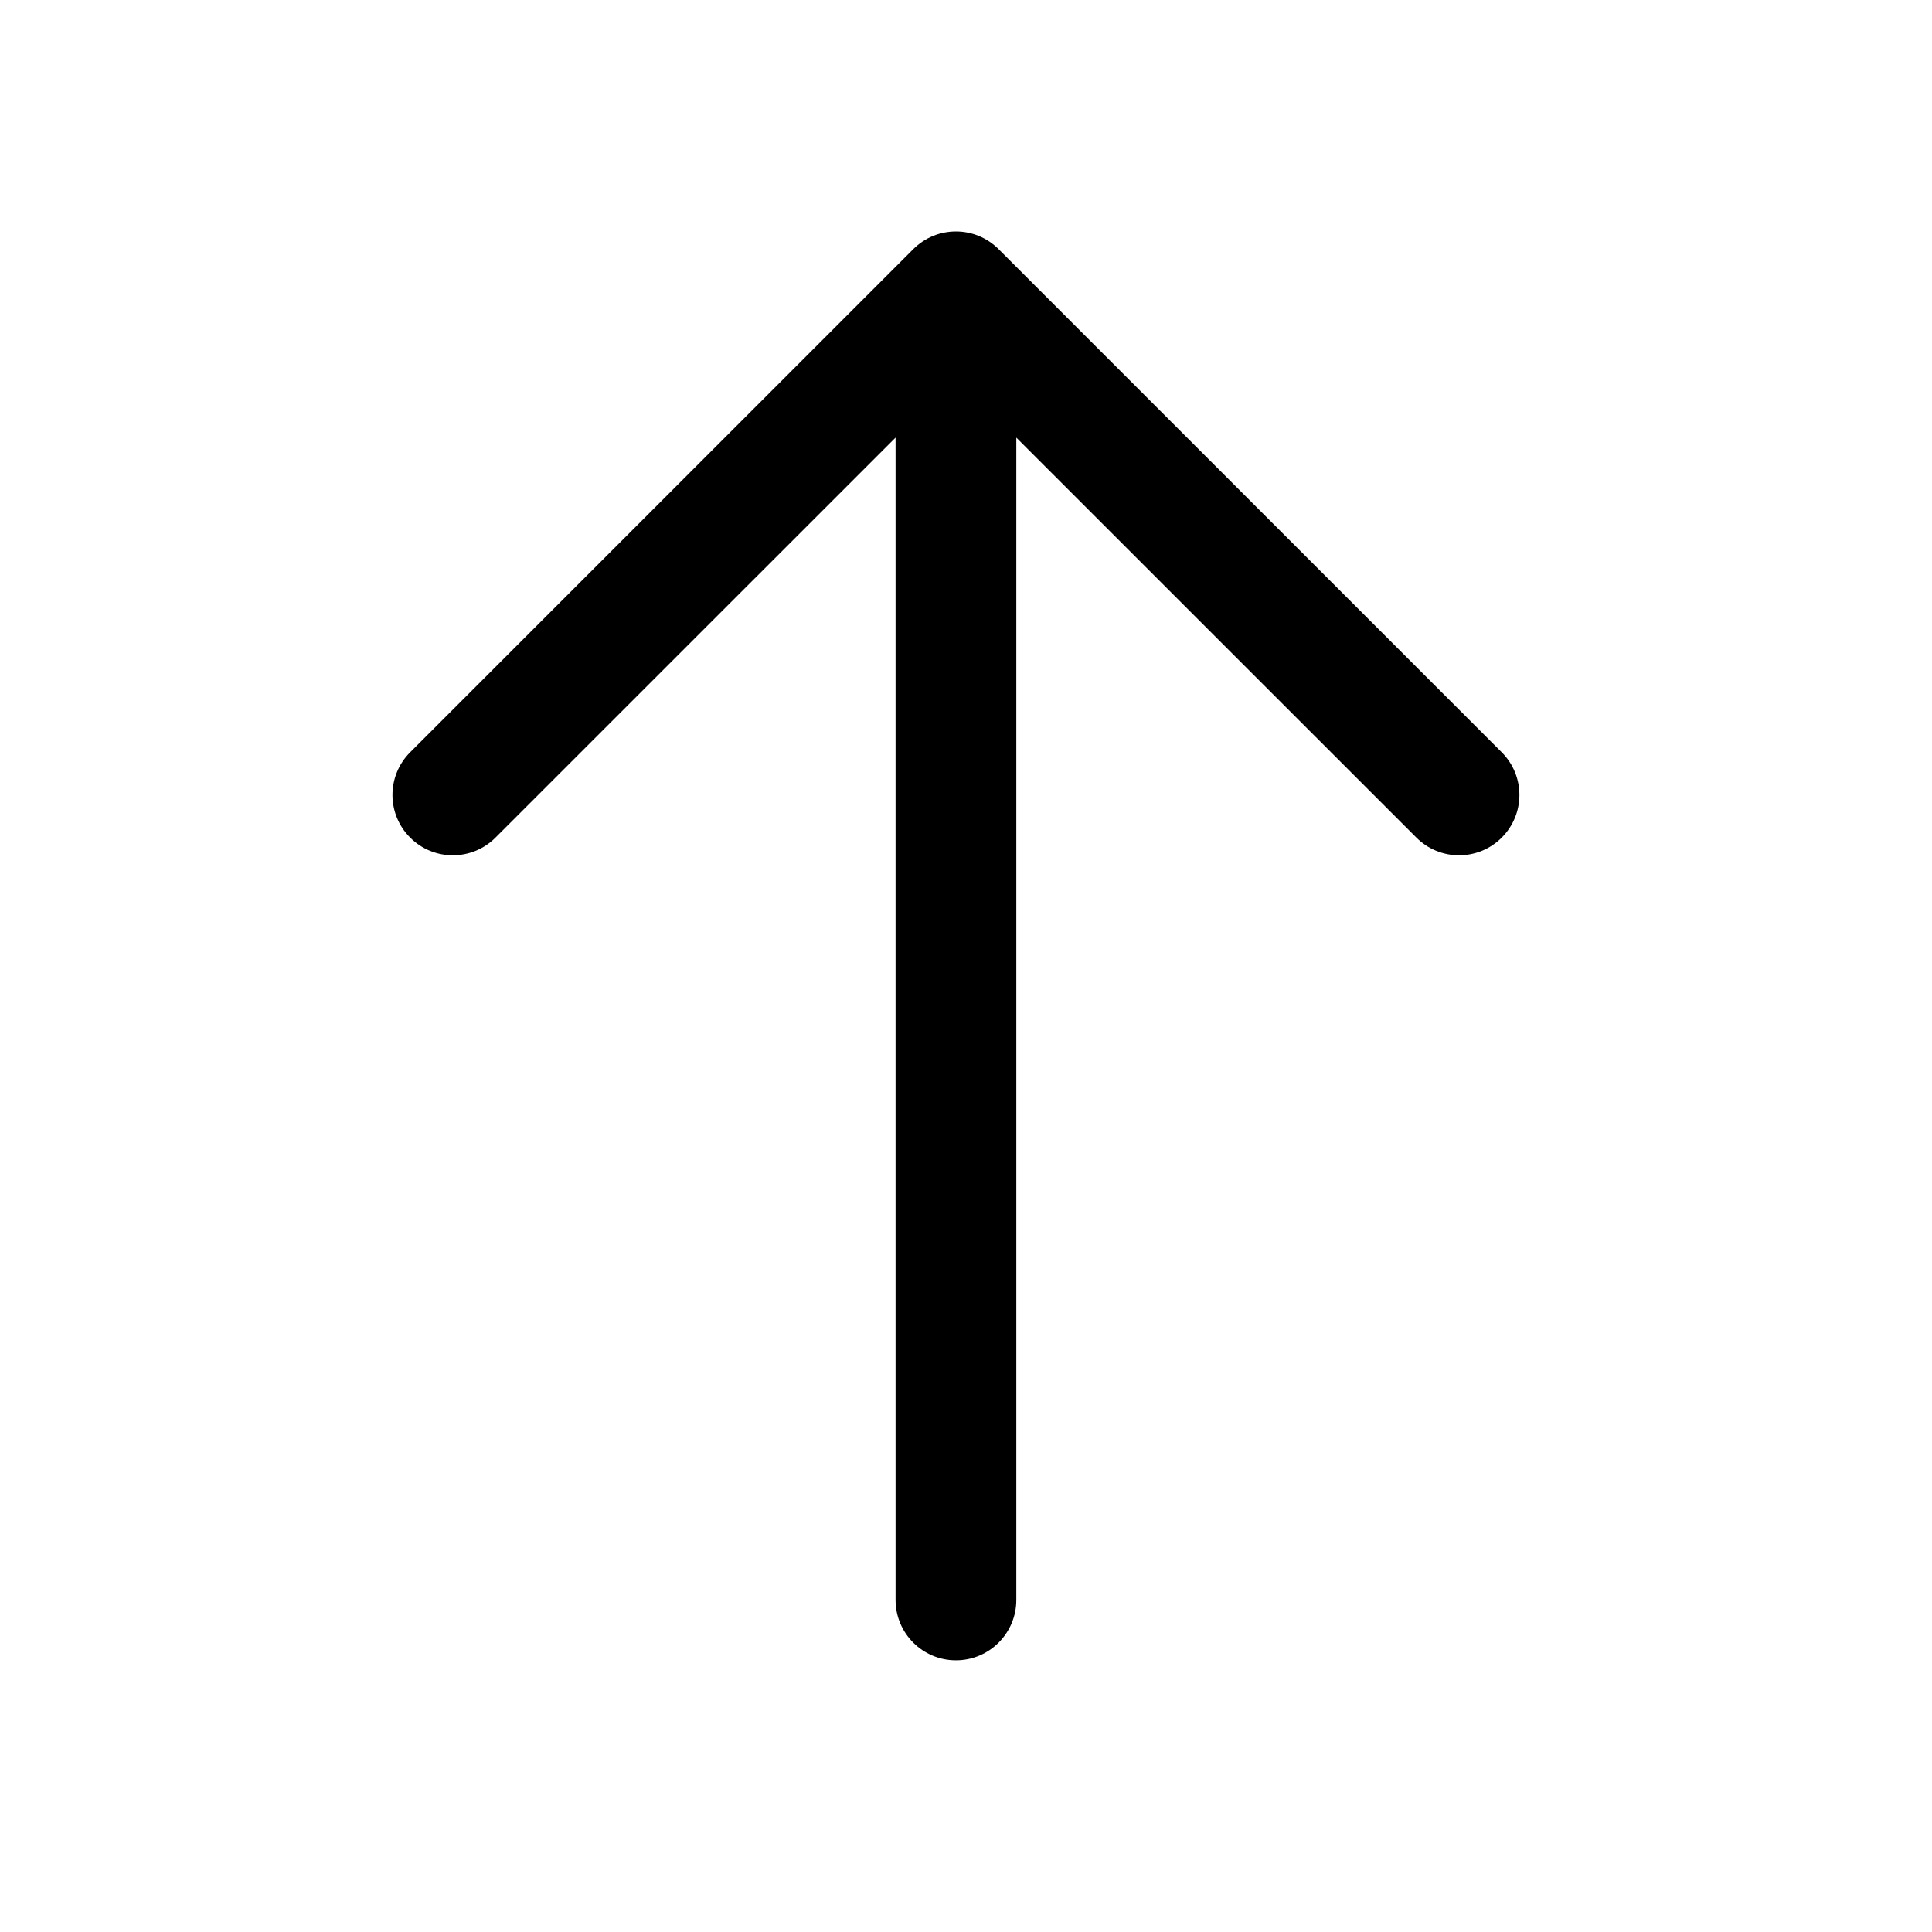
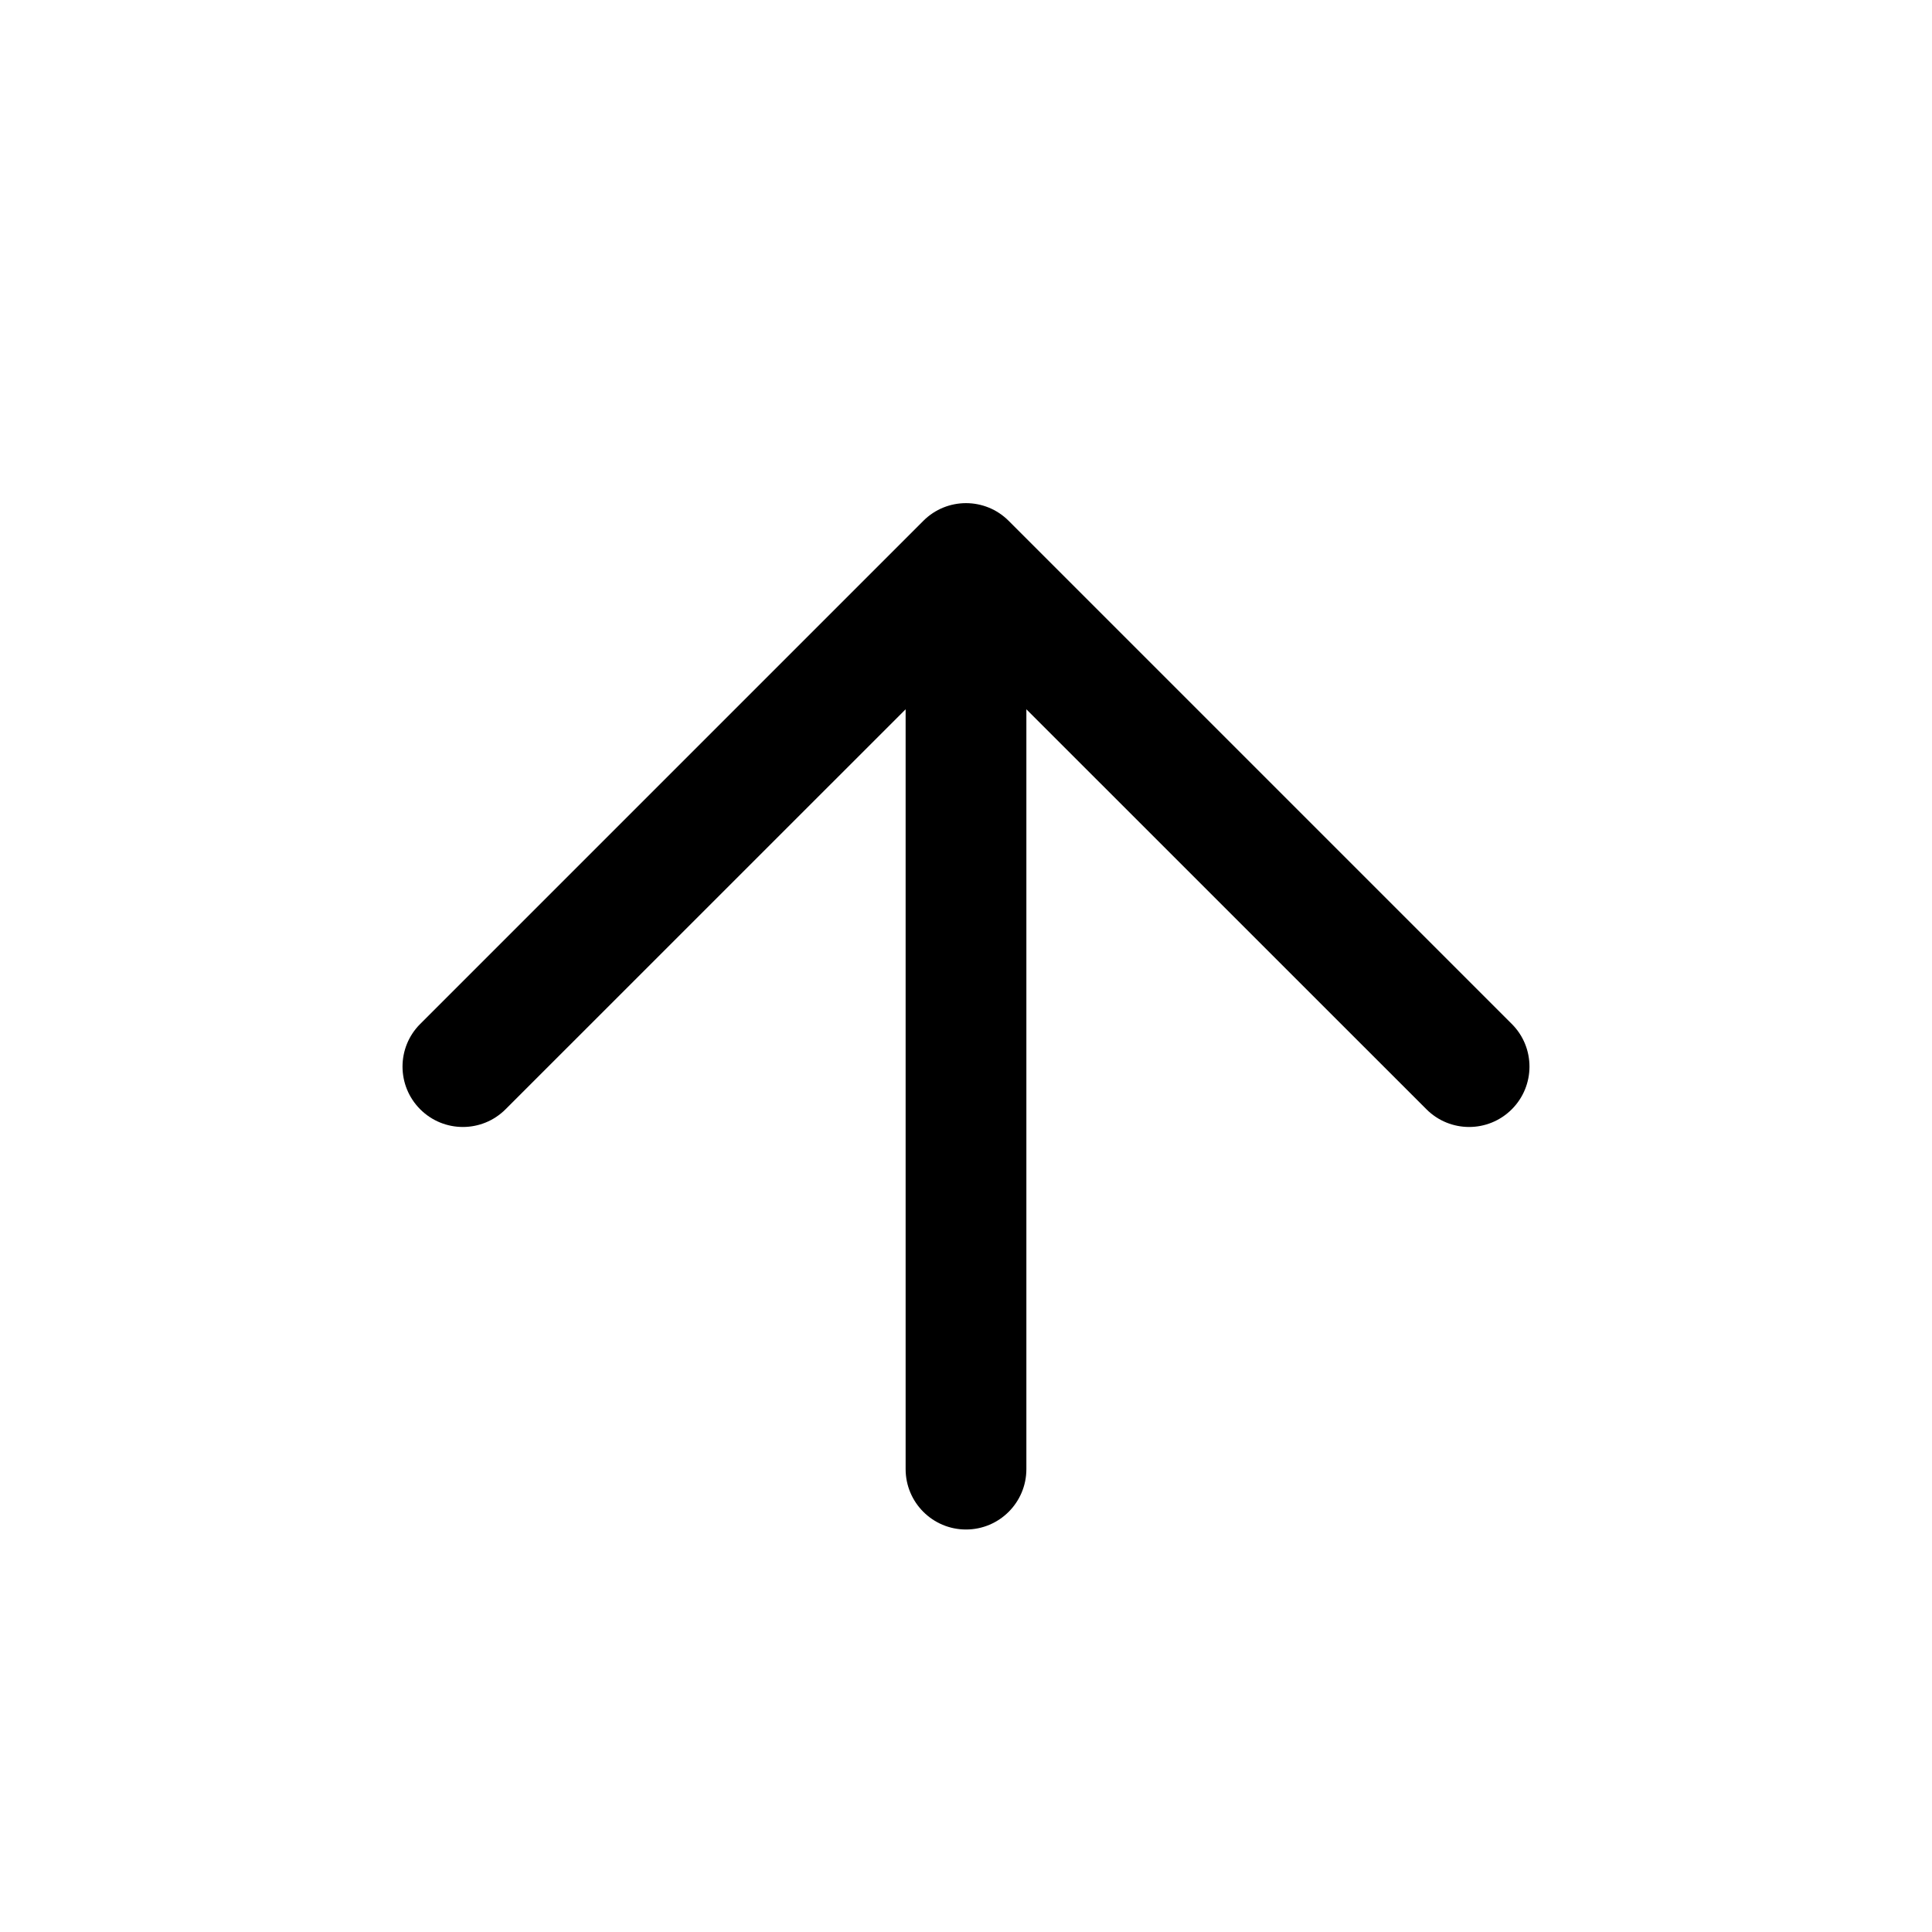
<svg xmlns="http://www.w3.org/2000/svg" width="24" height="24" viewBox="0 0 24 24" fill="none">
-   <path fill-rule="evenodd" clip-rule="evenodd" d="M18.655 10.405C18.948 10.112 18.948 9.638 18.655 9.345L12.405 3.095C12.112 2.802 11.638 2.802 11.345 3.095L5.095 9.345C4.802 9.638 4.802 10.112 5.095 10.405C5.388 10.698 5.862 10.698 6.155 10.405L11.125 5.436L11.125 19.875C11.125 20.289 11.461 20.625 11.875 20.625C12.289 20.625 12.625 20.289 12.625 19.875L12.625 5.436L17.595 10.405C17.888 10.698 18.362 10.698 18.655 10.405Z" fill="black" />
+   <path fill-rule="evenodd" clip-rule="evenodd" d="M5.22 13.78C4.927 13.487 4.927 13.012 5.22 12.72L11.47 6.47C11.763 6.177 12.237 6.177 12.53 6.47L18.78 12.72C19.073 13.012 19.073 13.487 18.78 13.78C18.487 14.073 18.013 14.073 17.72 13.78L12.75 8.811V18.25C12.75 18.664 12.414 19 12 19C11.586 19 11.25 18.664 11.25 18.25V8.811L6.28 13.78C5.987 14.073 5.513 14.073 5.22 13.78Z" fill="black" />
</svg>
